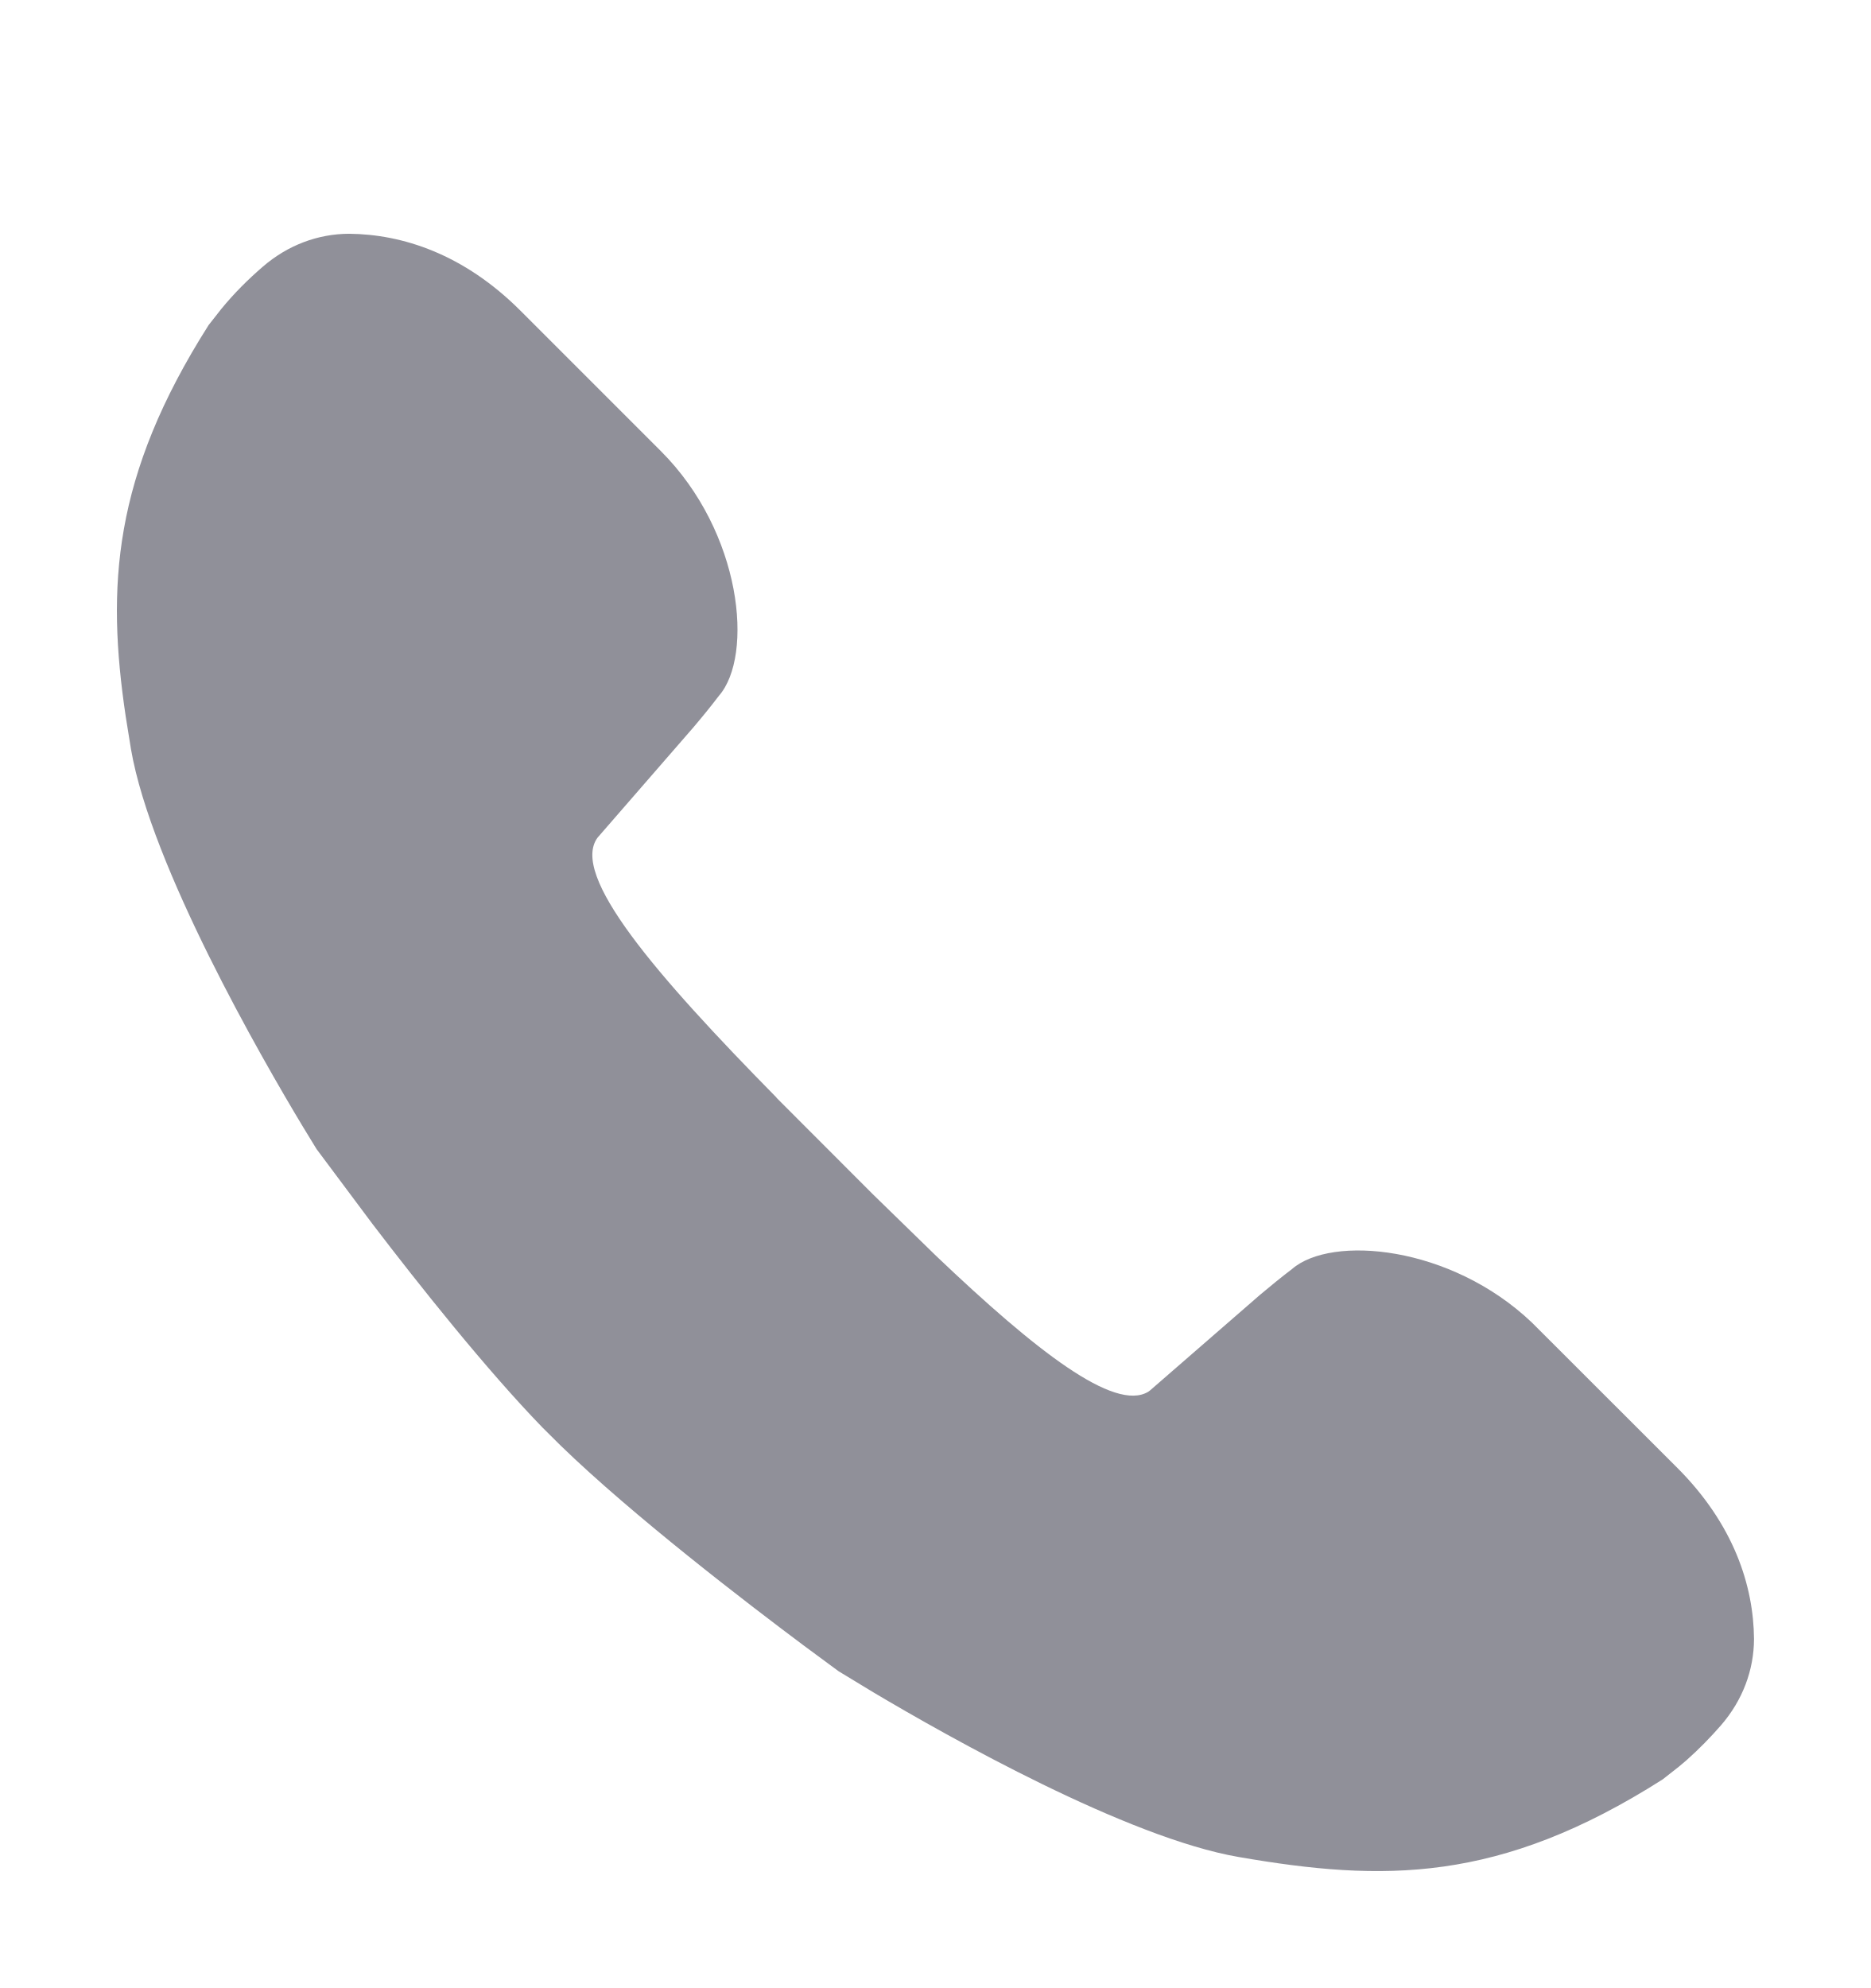
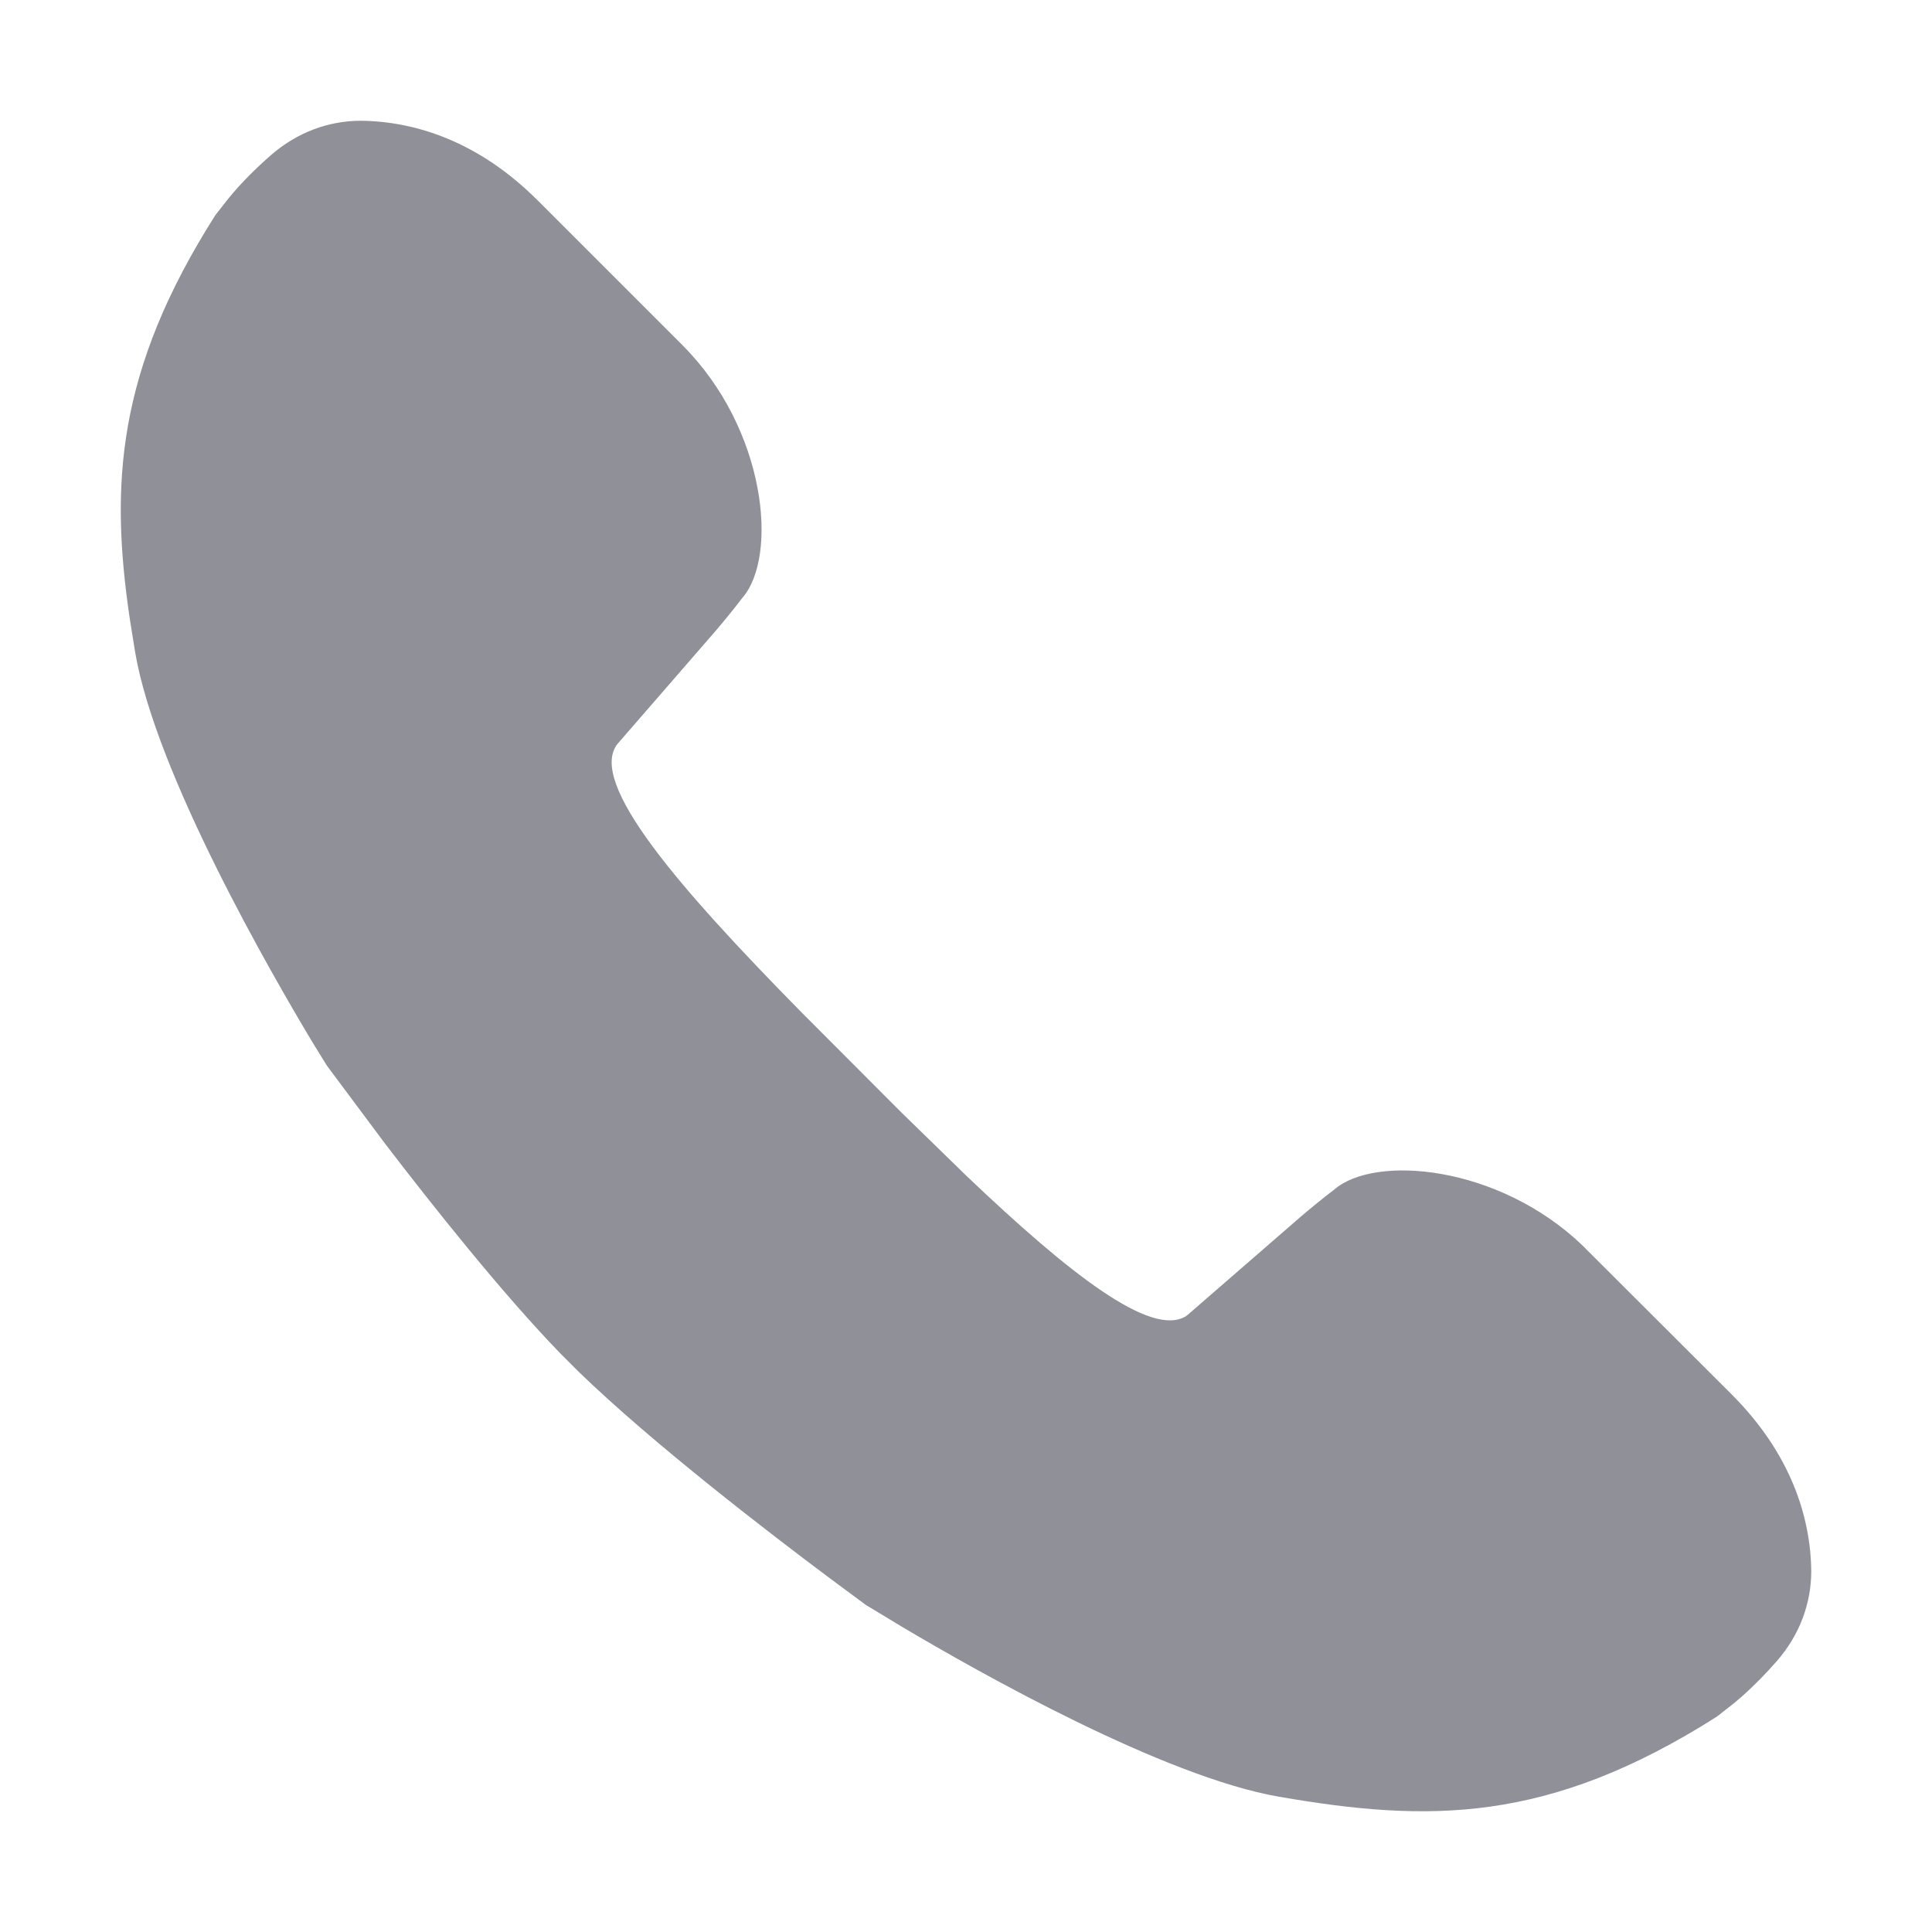
- <svg xmlns="http://www.w3.org/2000/svg" width="16" height="17" viewBox="0 0 16 17">
-   <g fill="none" fill-rule="evenodd">
-     <path d="M0 0H16V16H0z" transform="translate(0 1)" />
-     <path fill="#909099" fill-rule="nonzero" d="M6.64 8.387l.823.824.545.531c.851.81 1.523 1.334 1.812 1.159l.016-.012.94-.817c.087-.073.177-.147.273-.22.337-.293 1.357-.203 2.051.457l1.241 1.24c.488.487.655 1.013.659 1.466-.001.265-.096.523-.282.738-.089.102-.187.203-.294.298l-.065.055-.14.11c-1.398.89-2.393.877-3.625.664-.953-.164-2.48-1.025-3.123-1.407l-.3-.182-.298-.22c-.487-.364-1.463-1.112-2.079-1.71l-.156-.155c-.48-.495-1.056-1.22-1.453-1.74l-.478-.64-.122-.2c-.343-.57-1.292-2.215-1.465-3.22l-.045-.28C.91 4.019.963 3.072 1.784 1.78l.11-.14c.109-.133.23-.253.353-.359.215-.186.473-.281.738-.282.453.004.98.171 1.467.659l1.2 1.2c.695.695.795 1.749.496 2.092-.073.096-.147.186-.22.272l-.817.94c-.239.32.493 1.17 1.53 2.224z" transform="translate(0 1)" />
+ <svg xmlns="http://www.w3.org/2000/svg" width="16px" height="16px" viewBox="0 0 16 16" version="1.1">
+   <g id="Page-1" stroke="none" stroke-width="1" fill="none" fill-rule="evenodd">
+     <g id="icon/S/Search/Phone-Copy">
+       <g id="icon">
+         <g id="Group">
+           <rect id="Rectangle" x="0" y="0" width="16" height="16" />
+           <path d="M6.641,8.387 L7.463,9.211 L8.008,9.742 C8.859,10.552 9.531,11.076 9.82,10.901 L9.836,10.889 L10.777,10.072 C10.863,9.999 10.953,9.925 11.049,9.852 C11.386,9.559 12.406,9.649 13.1,10.309 L14.341,11.548 C14.829,12.036 14.996,12.562 15,13.015 C14.999,13.28 14.904,13.538 14.718,13.753 C14.629,13.855 14.531,13.956 14.424,14.051 L14.359,14.106 L14.219,14.216 C12.821,15.105 11.826,15.093 10.594,14.88 C9.641,14.716 8.114,13.855 7.471,13.473 L7.17,13.291 L6.873,13.071 C6.386,12.707 5.41,11.959 4.794,11.362 L4.638,11.206 C4.159,10.711 3.582,9.985 3.185,9.466 L2.707,8.825 L2.585,8.627 C2.242,8.055 1.293,6.411 1.12,5.406 L1.075,5.126 C0.911,4.019 0.963,3.072 1.784,1.781 L1.894,1.641 C2.003,1.508 2.125,1.388 2.247,1.282 C2.462,1.096 2.72,1.001 2.985,1 C3.438,1.004 3.964,1.171 4.452,1.659 L5.652,2.859 C6.347,3.554 6.447,4.608 6.148,4.951 C6.075,5.047 6.001,5.137 5.928,5.223 L5.111,6.164 C4.872,6.483 5.604,7.334 6.641,8.387 L6.641,8.387 Z" id="Path" fill="#909099" fill-rule="nonzero" />
+         </g>
+       </g>
+     </g>
  </g>
</svg>
